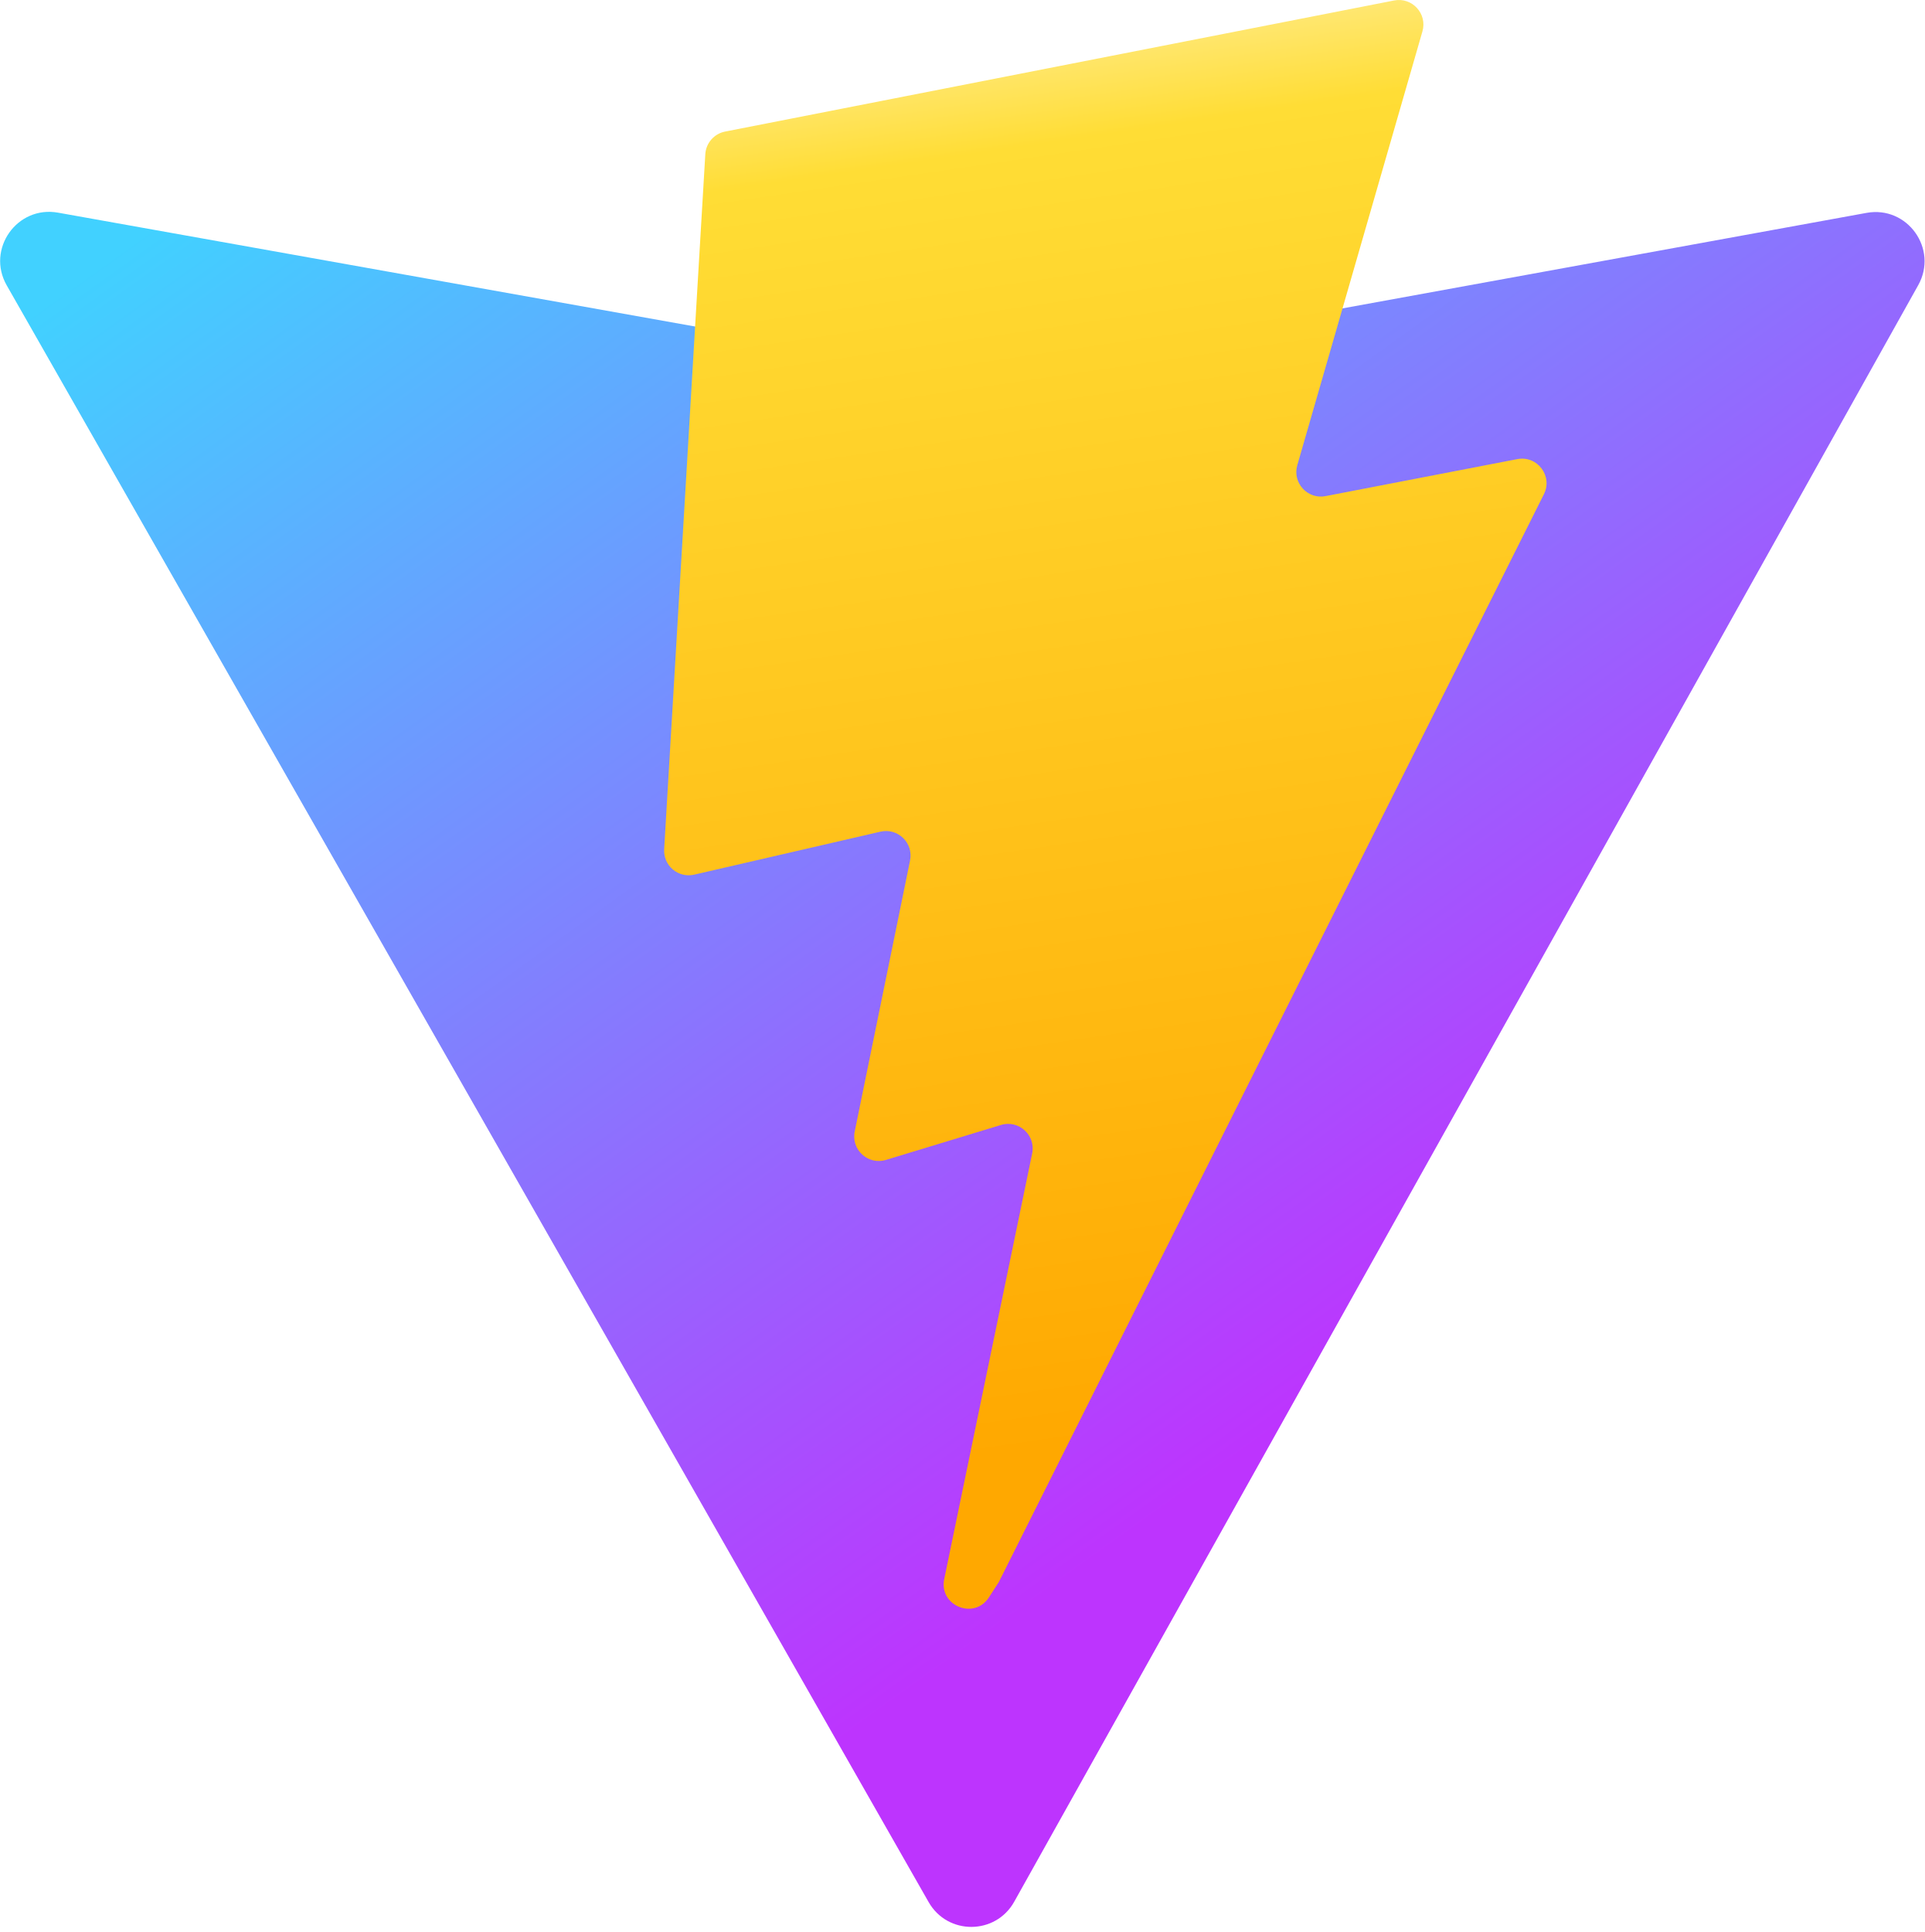
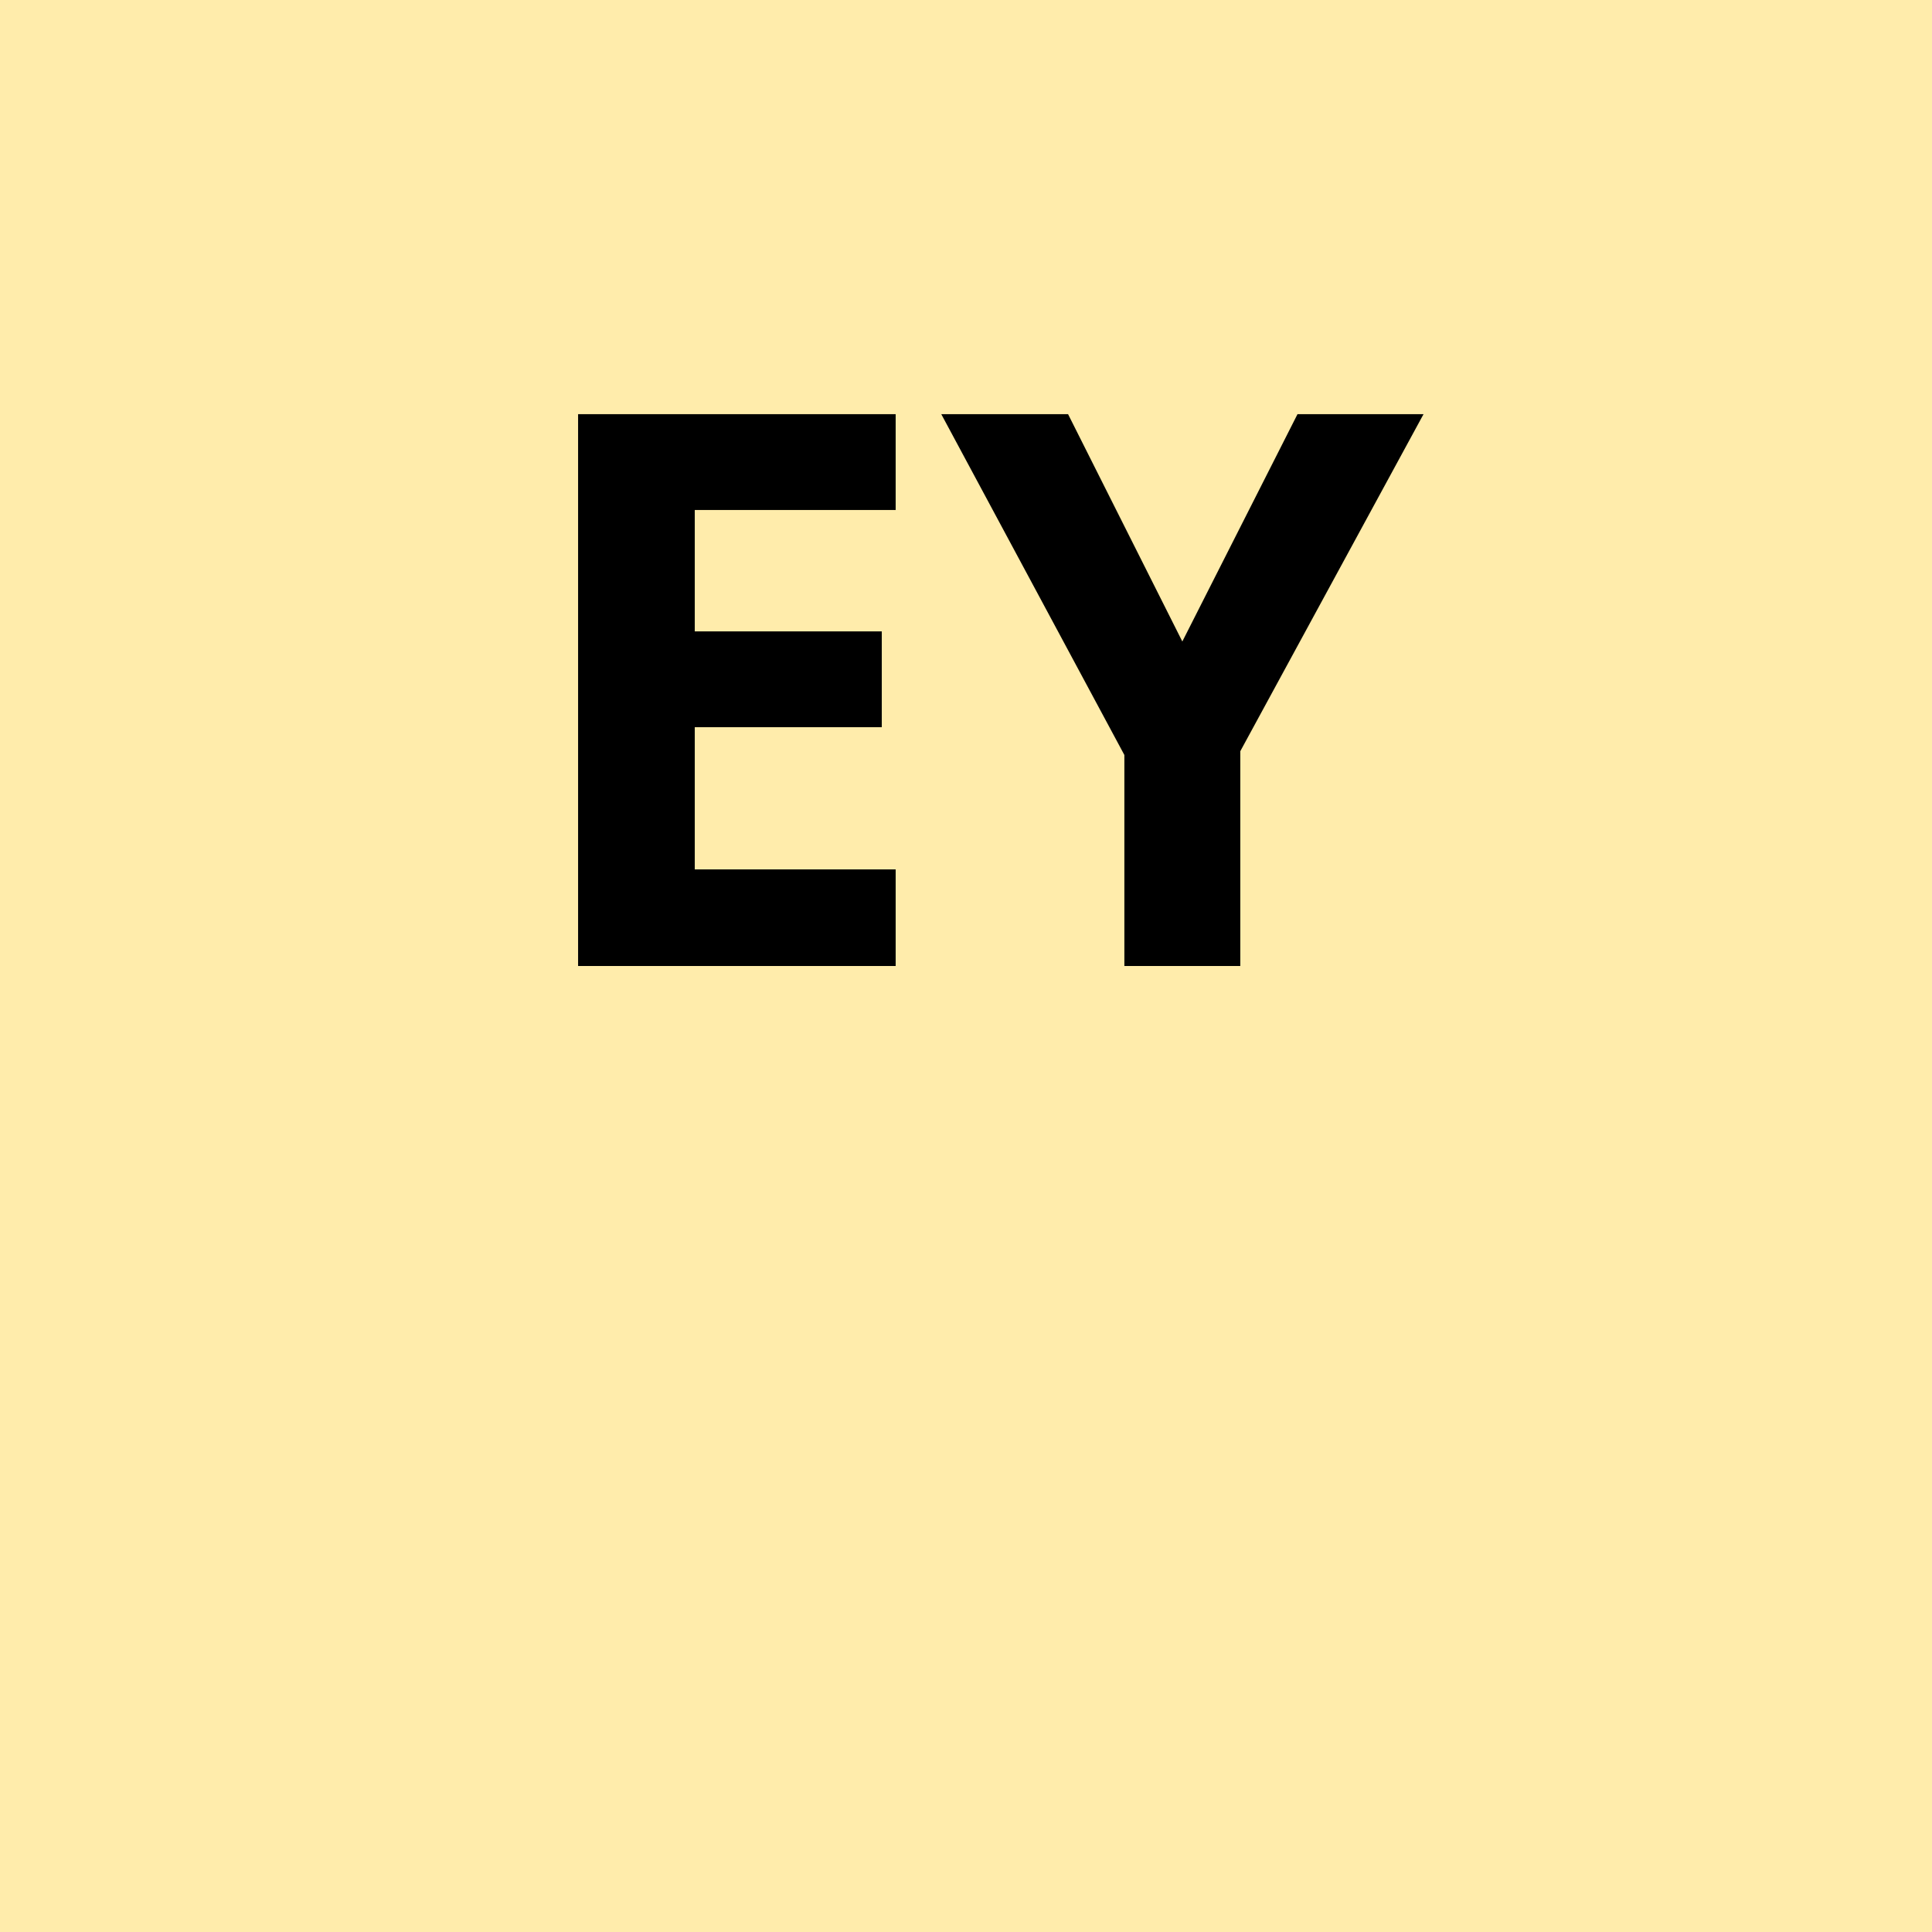
- <svg xmlns="http://www.w3.org/2000/svg" aria-hidden="true" role="img" class="iconify iconify--logos" width="31.88" height="32" preserveAspectRatio="xMidYMid meet" viewBox="0 0 256 257">
-   <defs>
-     <linearGradient id="IconifyId1813088fe1fbc01fb466" x1="-.828%" x2="57.636%" y1="7.652%" y2="78.411%">
-       <stop offset="0%" stop-color="#41D1FF" />
-       <stop offset="100%" stop-color="#BD34FE" />
-     </linearGradient>
-     <linearGradient id="IconifyId1813088fe1fbc01fb467" x1="43.376%" x2="50.316%" y1="2.242%" y2="89.03%">
-       <stop offset="0%" stop-color="#FFEA83" />
-       <stop offset="8.333%" stop-color="#FFDD35" />
-       <stop offset="100%" stop-color="#FFA800" />
-     </linearGradient>
-   </defs>
-   <path fill="url(#IconifyId1813088fe1fbc01fb466)" d="M255.153 37.938L134.897 252.976c-2.483 4.44-8.862 4.466-11.382.048L.875 37.958c-2.746-4.814 1.371-10.646 6.827-9.67l120.385 21.517a6.537 6.537 0 0 0 2.322-.004l117.867-21.483c5.438-.991 9.574 4.796 6.877 9.62Z" />
-   <path fill="url(#IconifyId1813088fe1fbc01fb467)" d="M185.432.063L96.44 17.501a3.268 3.268 0 0 0-2.634 3.014l-5.474 92.456a3.268 3.268 0 0 0 3.997 3.378l24.777-5.718c2.318-.535 4.413 1.507 3.936 3.838l-7.361 36.047c-.495 2.426 1.782 4.5 4.151 3.78l15.304-4.649c2.372-.72 4.652 1.36 4.15 3.788l-11.698 56.621c-.732 3.542 3.979 5.473 5.943 2.437l1.313-2.028l72.516-144.72c1.215-2.423-.88-5.186-3.54-4.672l-25.505 4.922c-2.396.462-4.435-1.77-3.759-4.114l16.646-57.705c.677-2.35-1.37-4.583-3.769-4.113Z" />
+ <svg xmlns="http://www.w3.org/2000/svg" width="200" height="200">
+   <rect width="100%" height="100%" fill="#ffecab" />
+   <text x="50%" y="50%" font-family="Poppins, sans-serif" font-size="80" font-weight="bold" fill="#000000" text-anchor="middle" alignment-baseline="middle">EY</text>
</svg>
